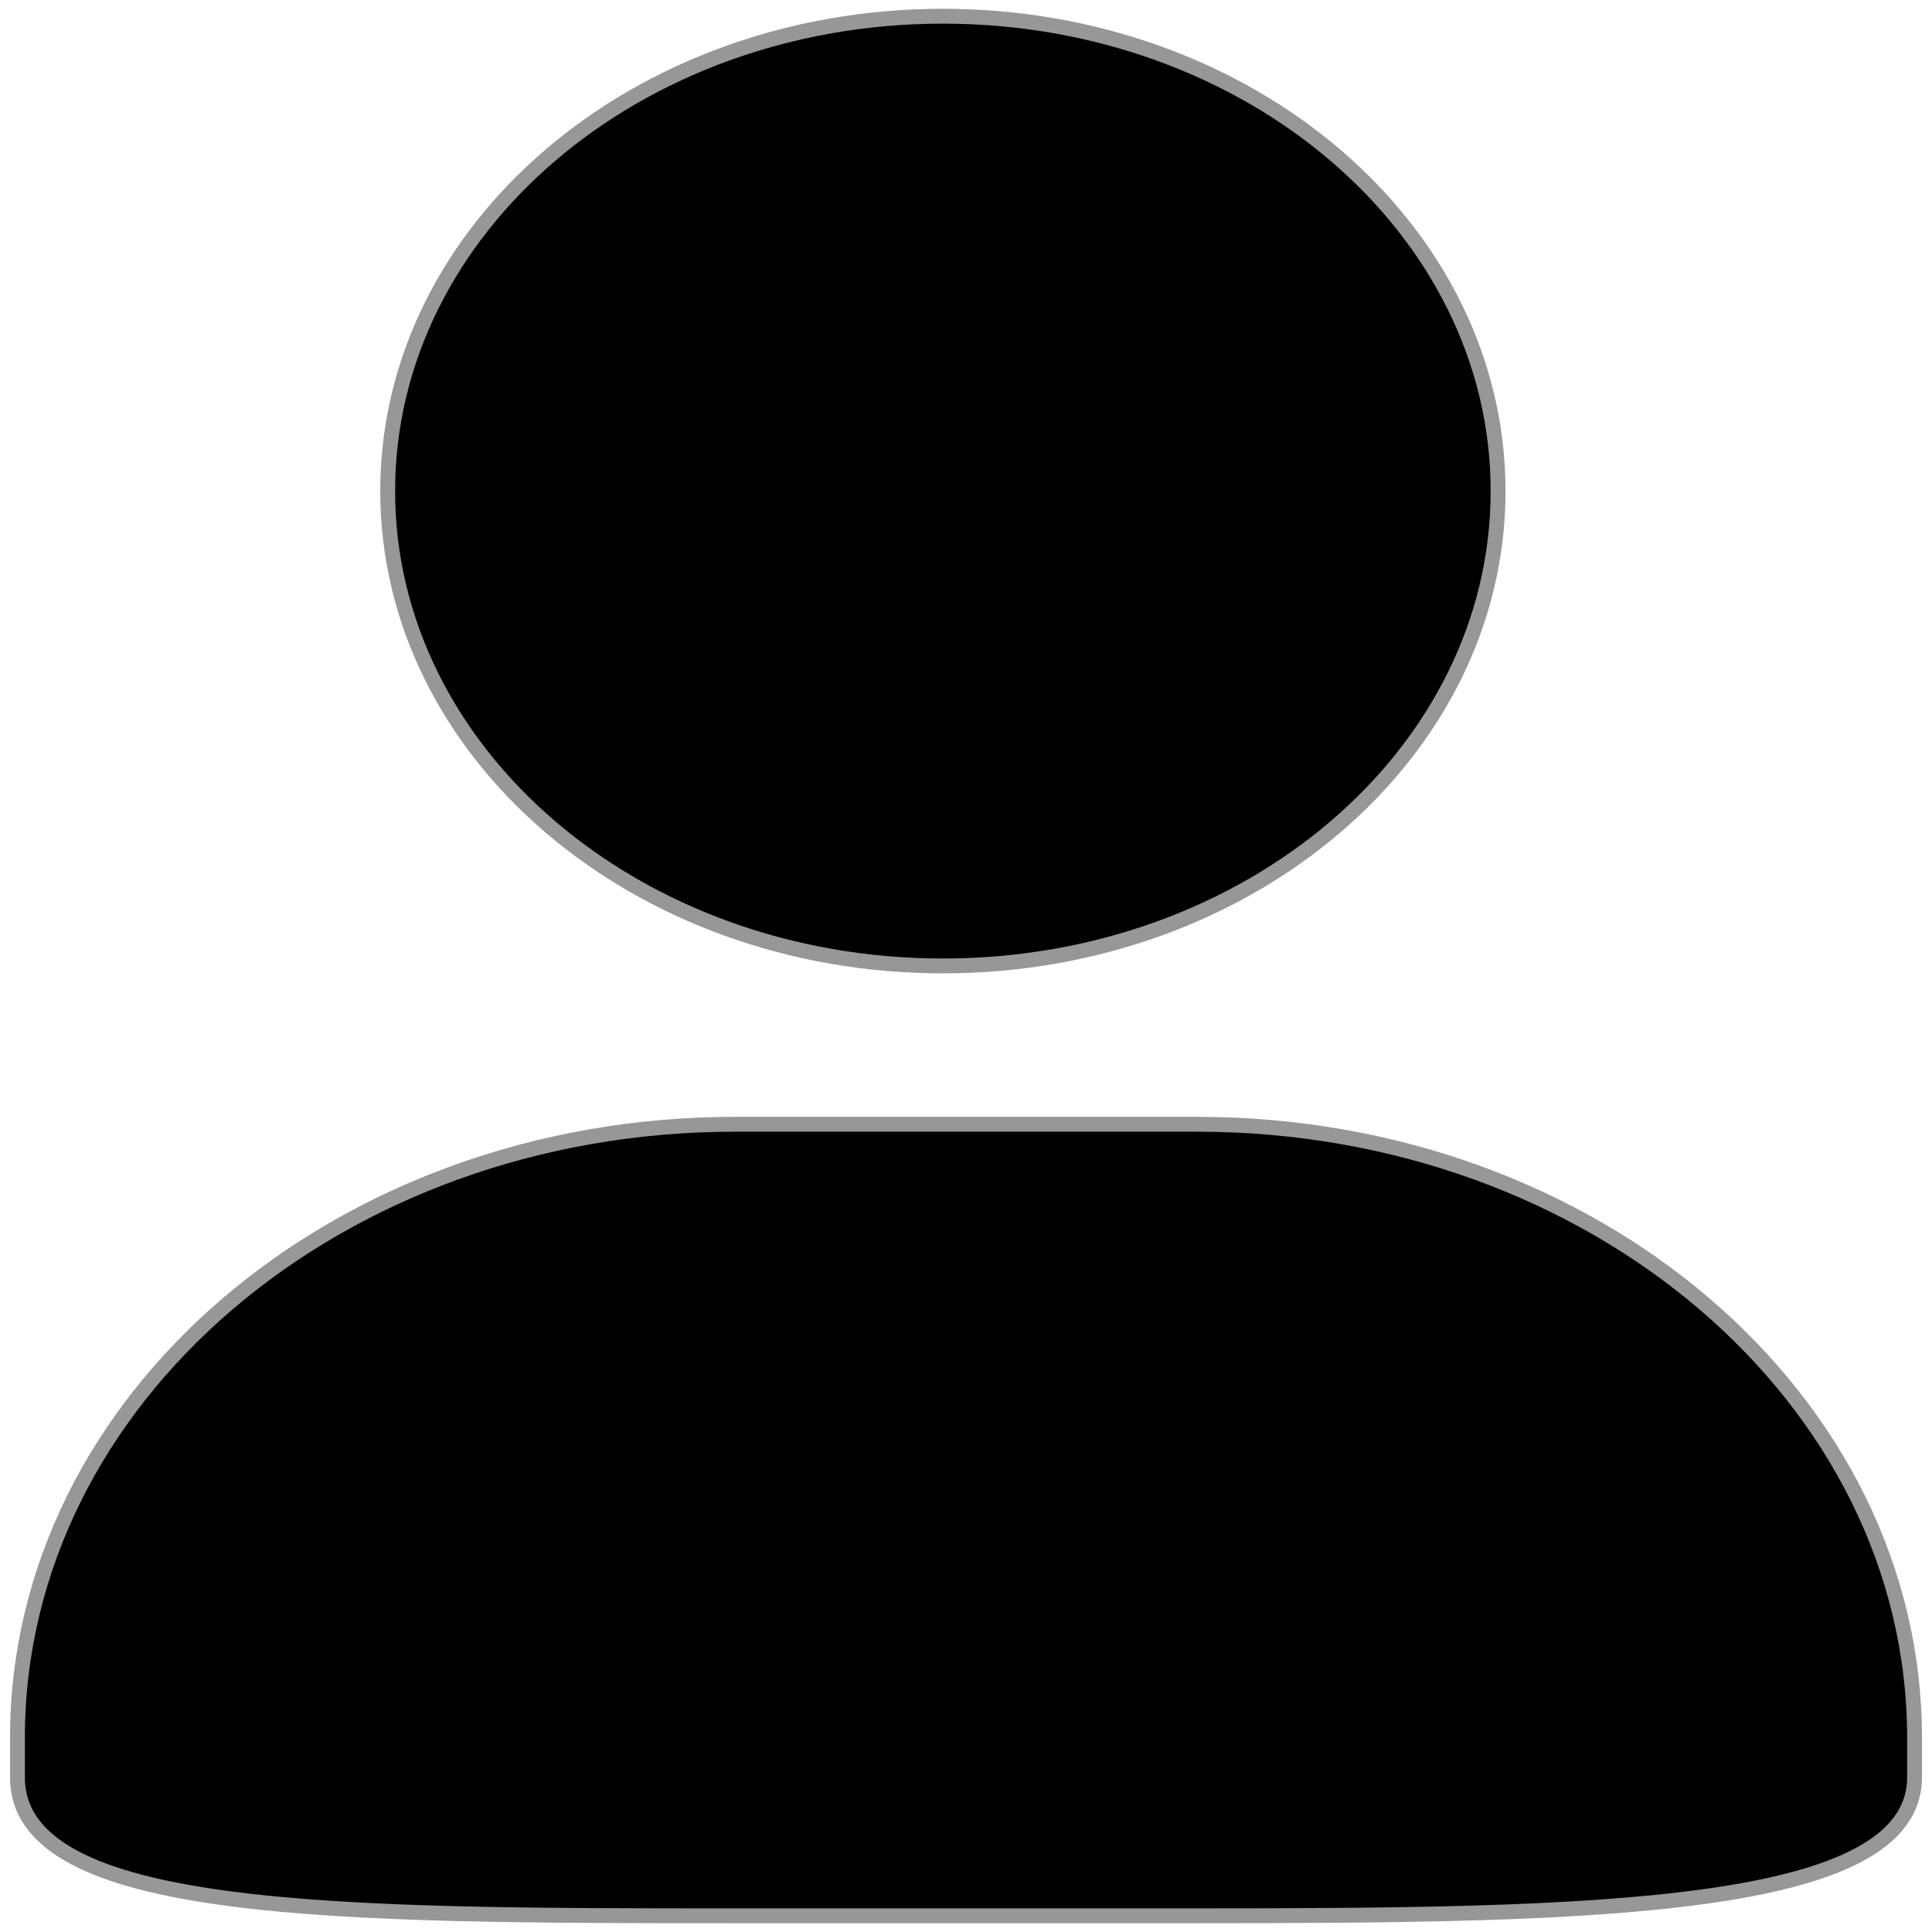
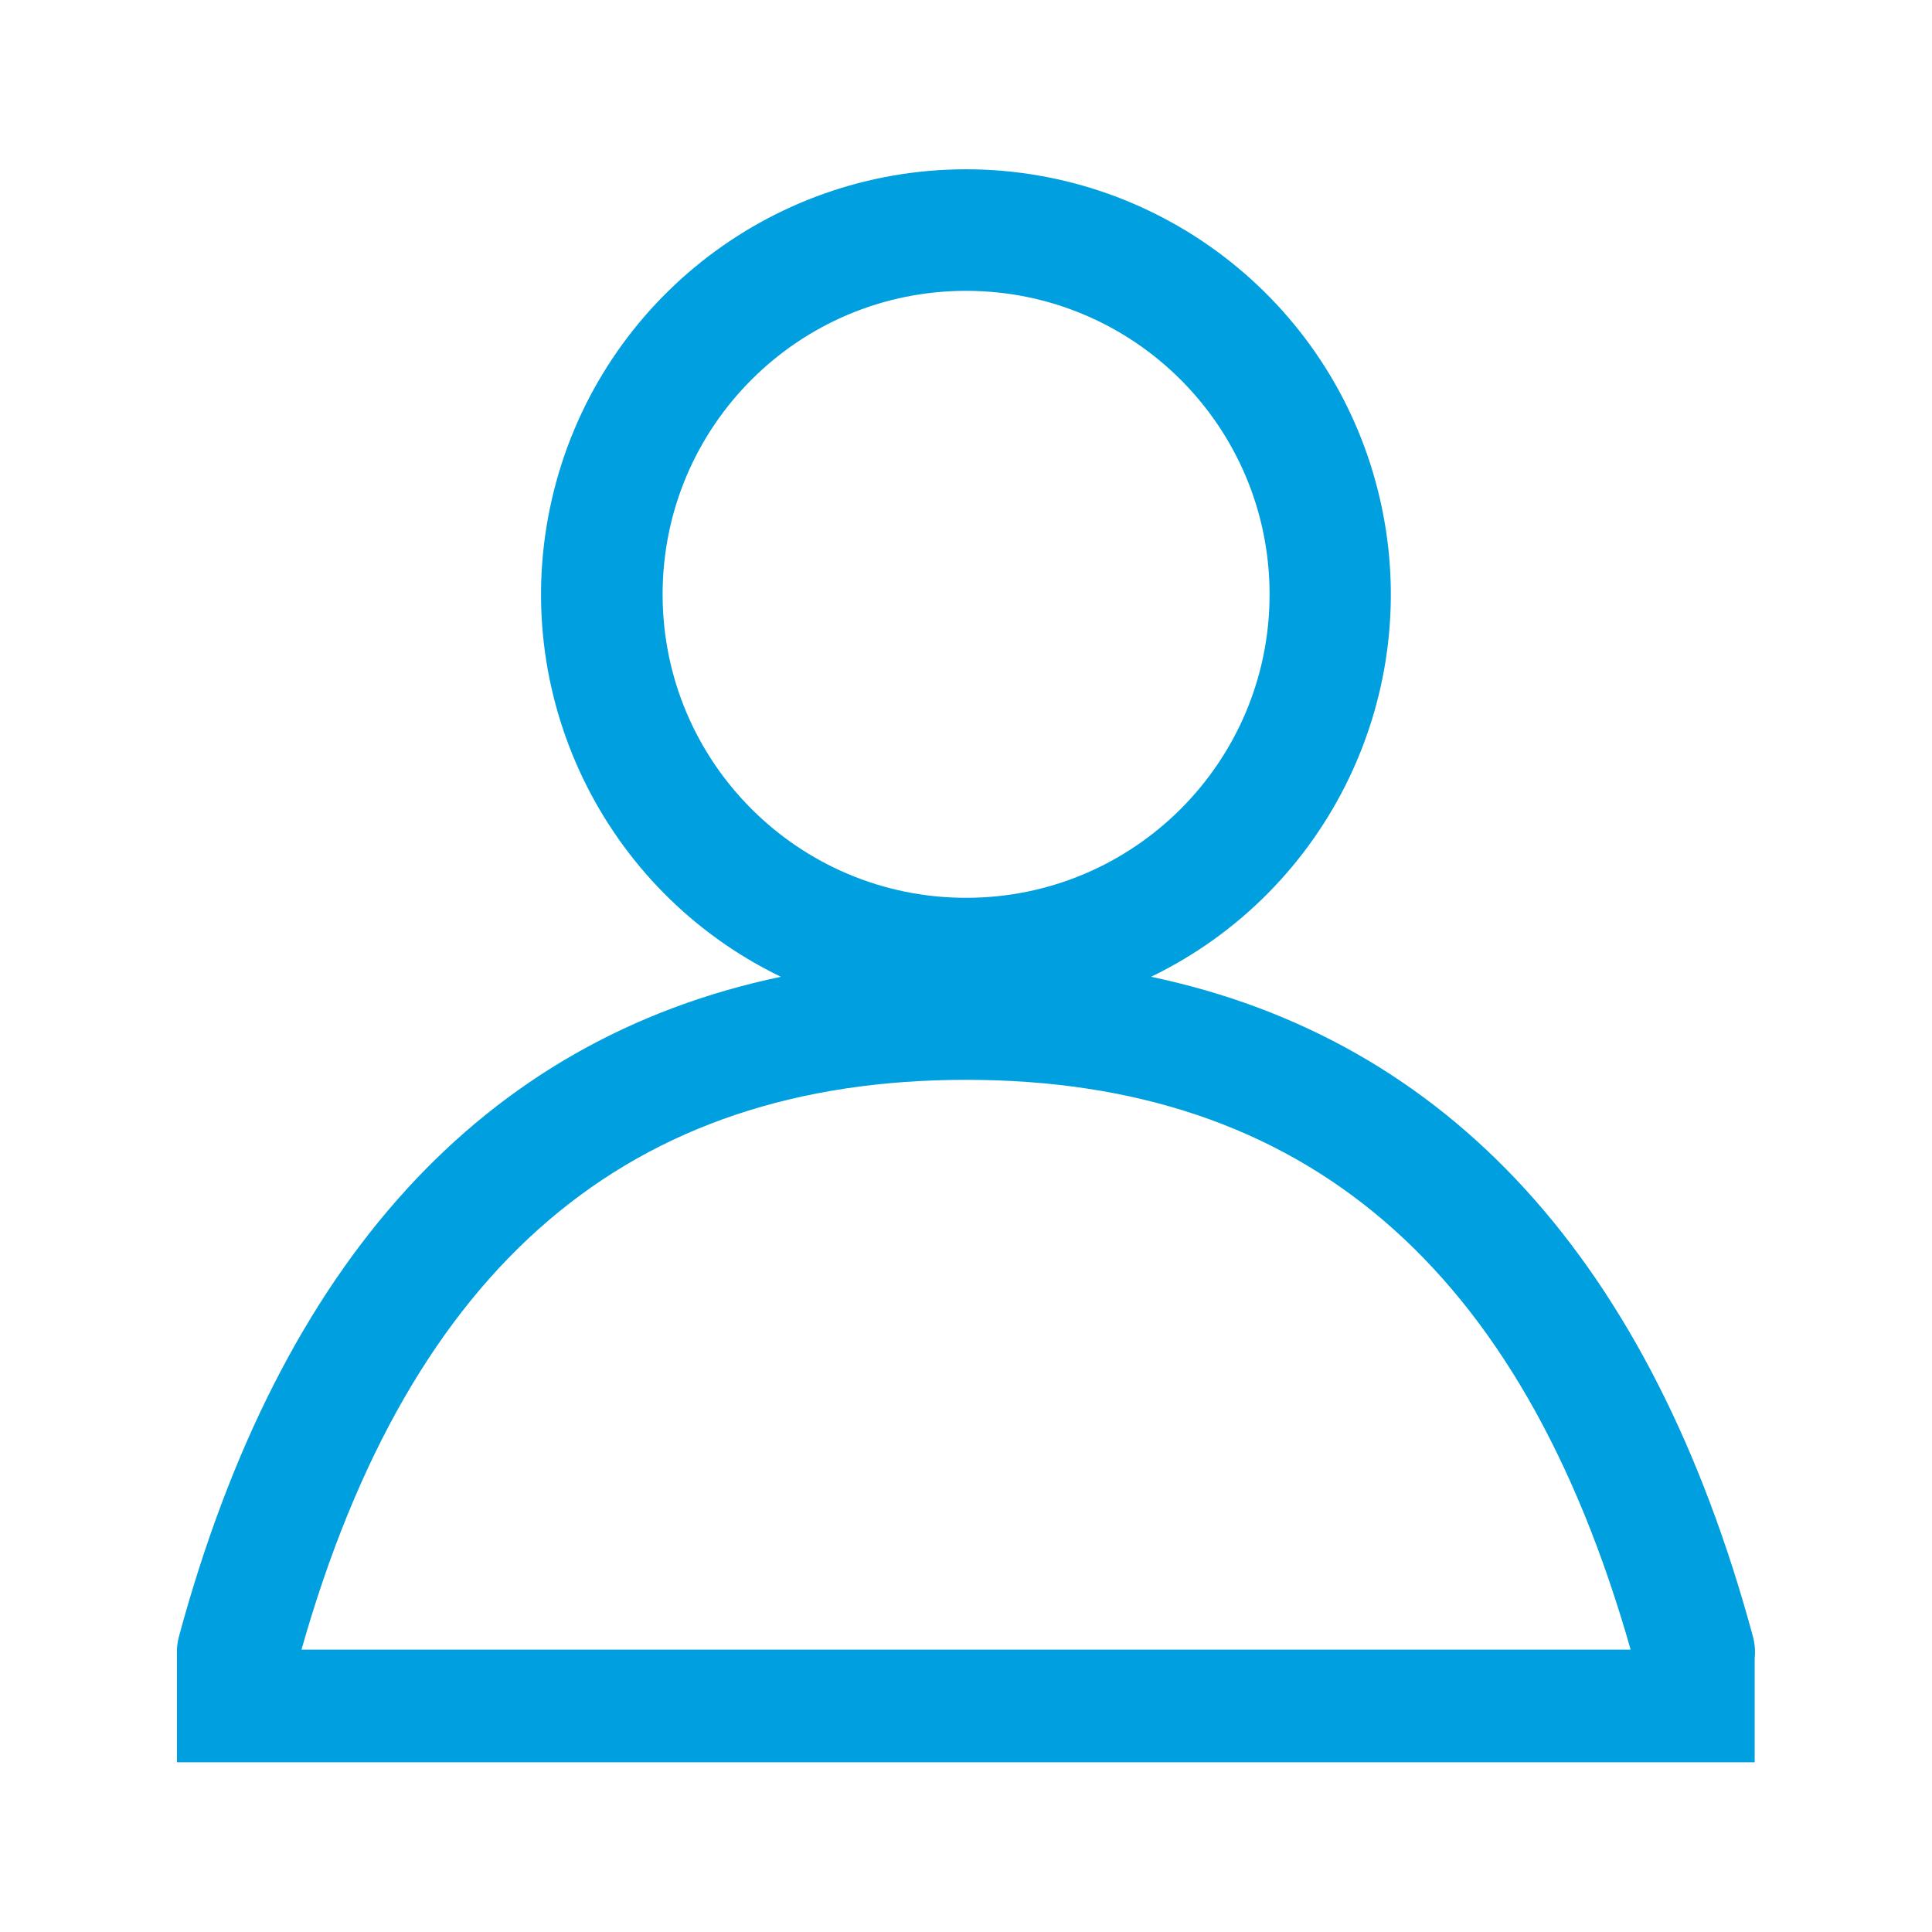
- <svg xmlns="http://www.w3.org/2000/svg" width="130" height="130">
-   <path d="M63.444 64.996c20.633 0 37.359-14.308 37.359-31.953 0-17.649-16.726-31.952-37.359-31.952-20.631 0-37.36 14.303-37.358 31.952 0 17.645 16.727 31.953 37.359 31.953zM80.57 75.65H49.434c-26.652 0-48.26 18.477-48.26 41.27v2.664c0 9.316 21.608 9.325 48.26 9.325H80.57c26.649 0 48.256-.344 48.256-9.325v-2.663c0-22.794-21.605-41.271-48.256-41.271z" stroke="#979797" />
+ <svg xmlns="http://www.w3.org/2000/svg" width="24" height="24" viewBox="0 0 24 24">
+   <defs>
+     <style>
+       .cls-1 {
+         fill: none;
+       }
+ 
+       .cls-2 {
+         fill: #009fdf;
+       }
+     </style>
+   </defs>
+   <g id="组_10594" data-name="组 10594" transform="translate(-1126 -490)">
+     <rect id="矩形_2483" data-name="矩形 2483" class="cls-1" width="24" height="24" transform="translate(1126 490)" />
+     <path id="联合_16" data-name="联合 16" class="cls-2" d="M-3246-4952.214v-1.4h0a.749.749,0,0,1,.025-.164c1.26-4.649,3.775-7.416,7.477-8.194a5.277,5.277,0,0,1-2.845-5.931,5.279,5.279,0,0,1,5.145-4.1,5.278,5.278,0,0,1,5.143,4.1,5.278,5.278,0,0,1-2.844,5.931c3.7.779,6.217,3.545,7.476,8.194a.751.751,0,0,1,.022.273v1.291Zm18.058-1.4c-1.357-4.774-4.072-7.078-8.255-7.078s-6.9,2.3-8.256,7.078Zm-12.025-13.109a3.769,3.769,0,0,0,3.77,3.77,3.769,3.769,0,0,0,3.77-3.77,3.77,3.77,0,0,0-3.77-3.77A3.769,3.769,0,0,0-3239.967-4966.723Z" transform="translate(4374.198 5464.106)" />
+   </g>
</svg>
